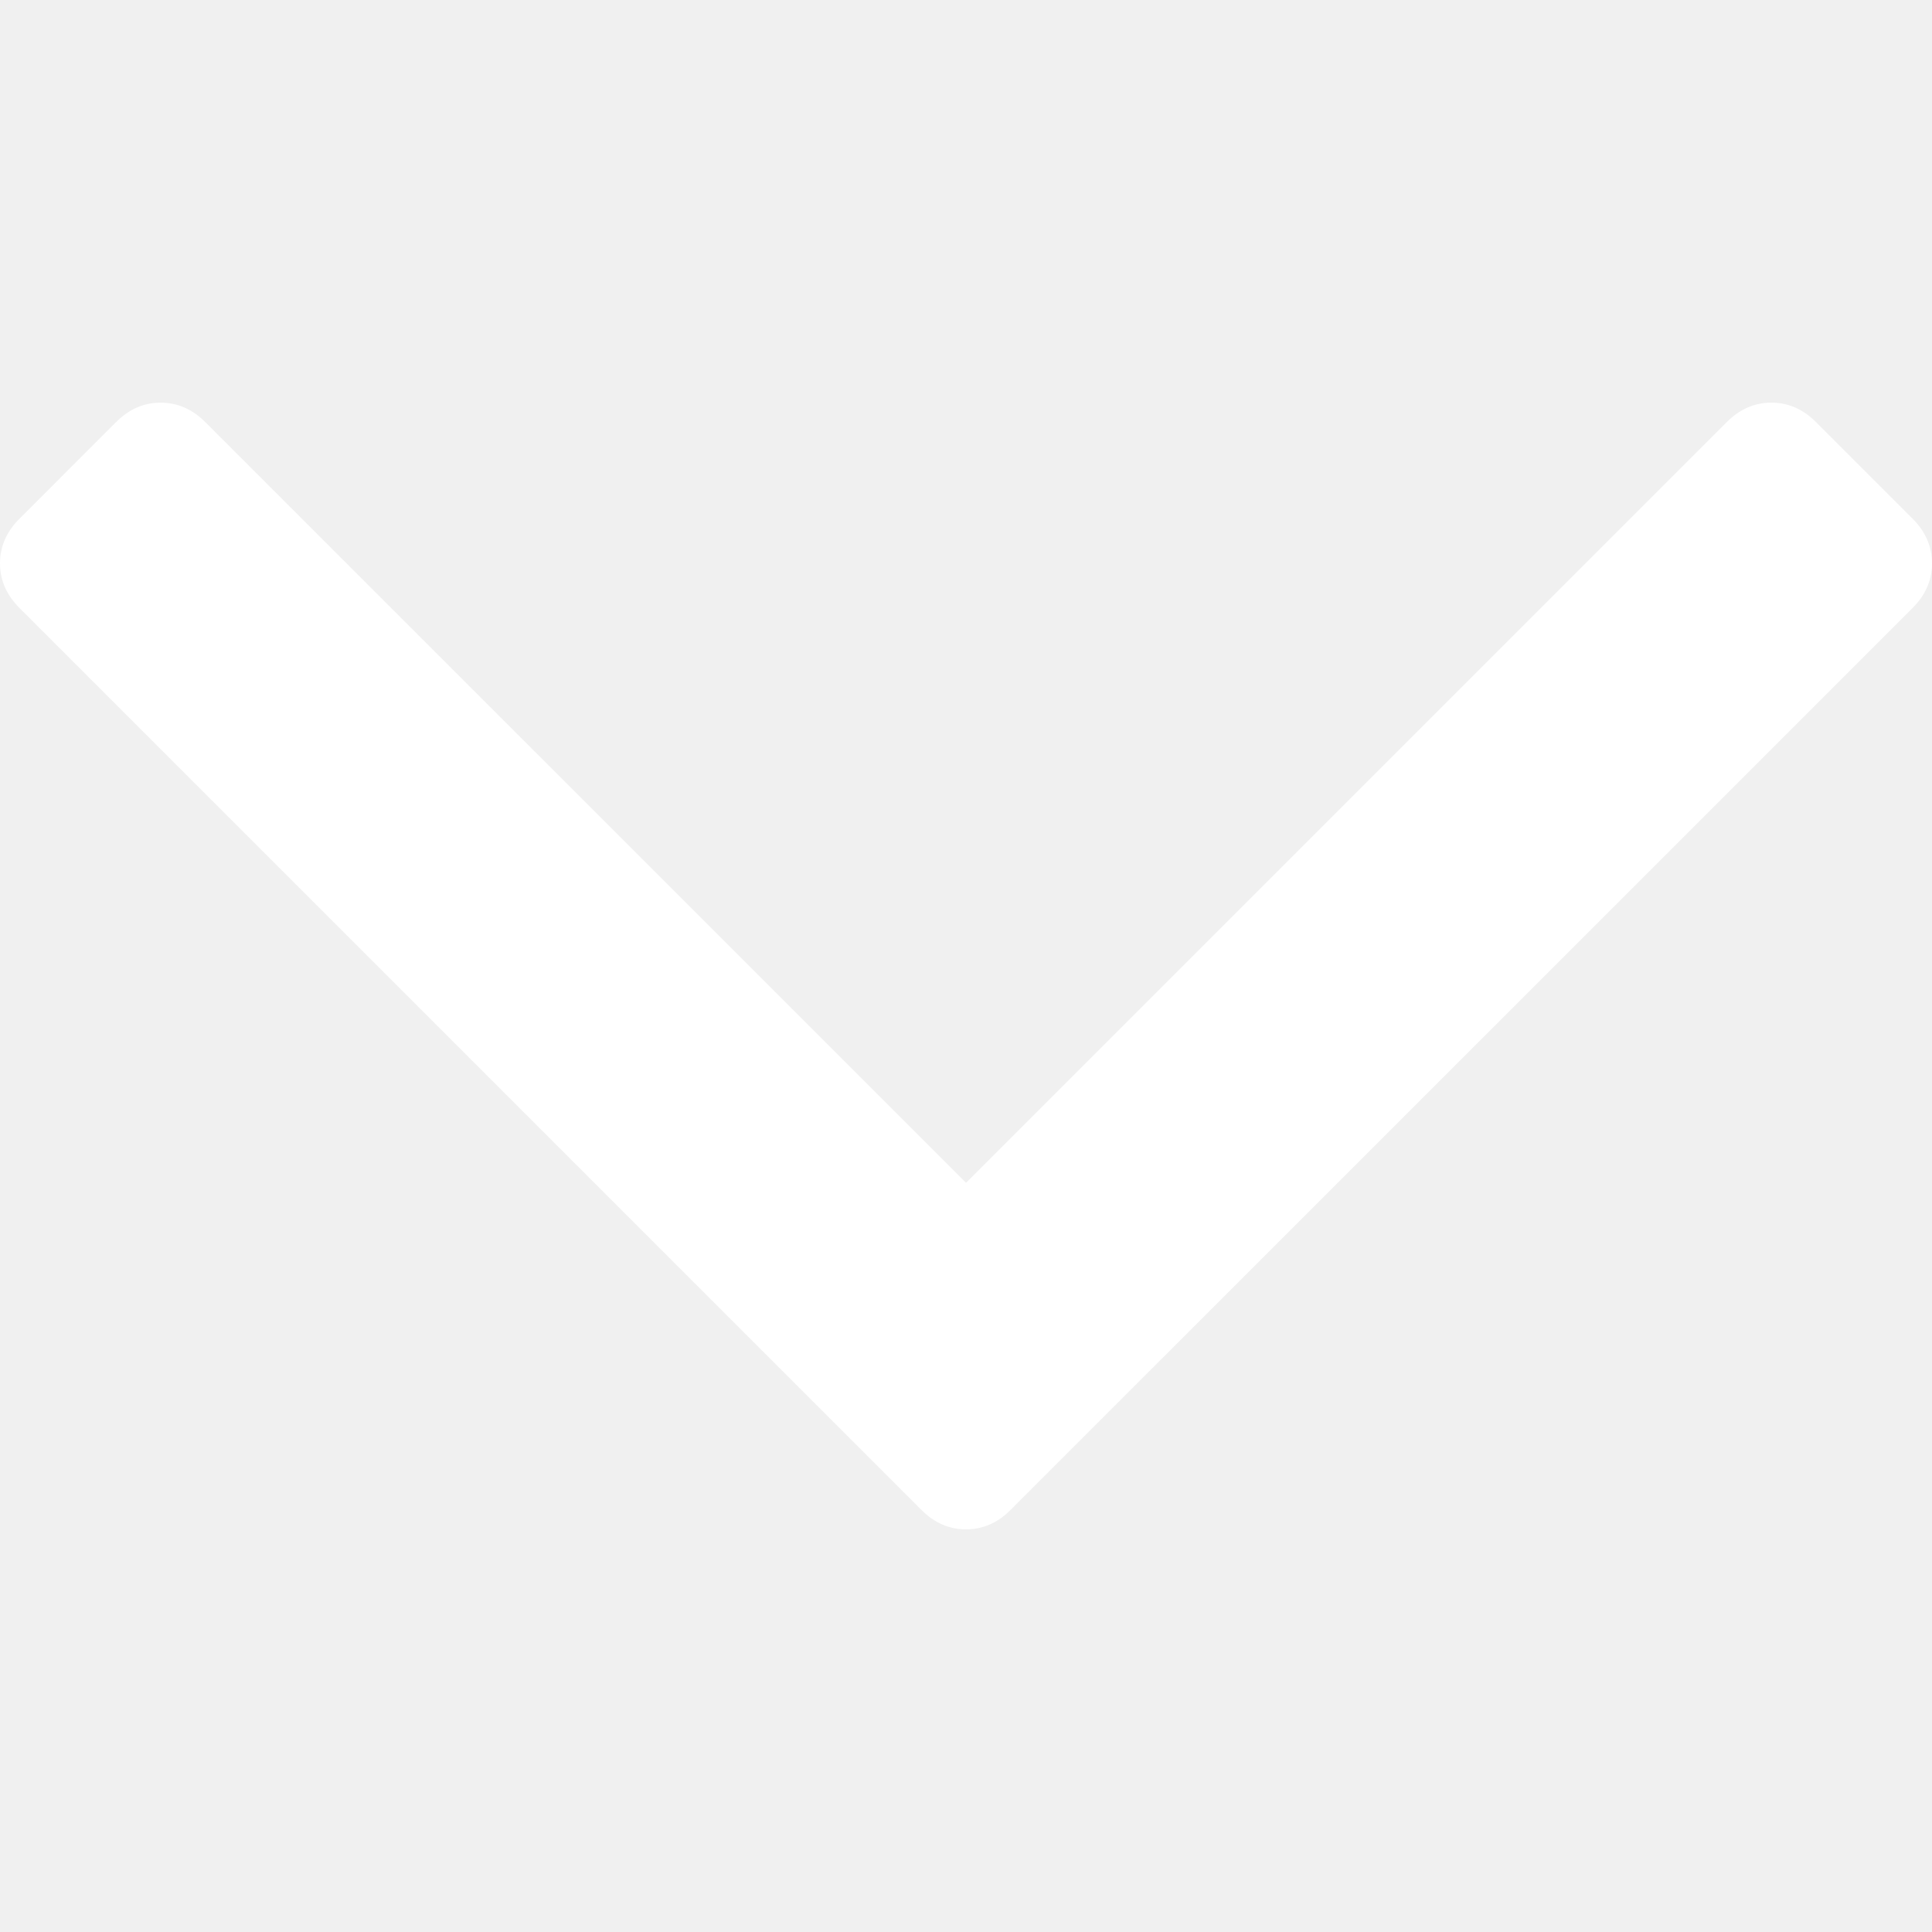
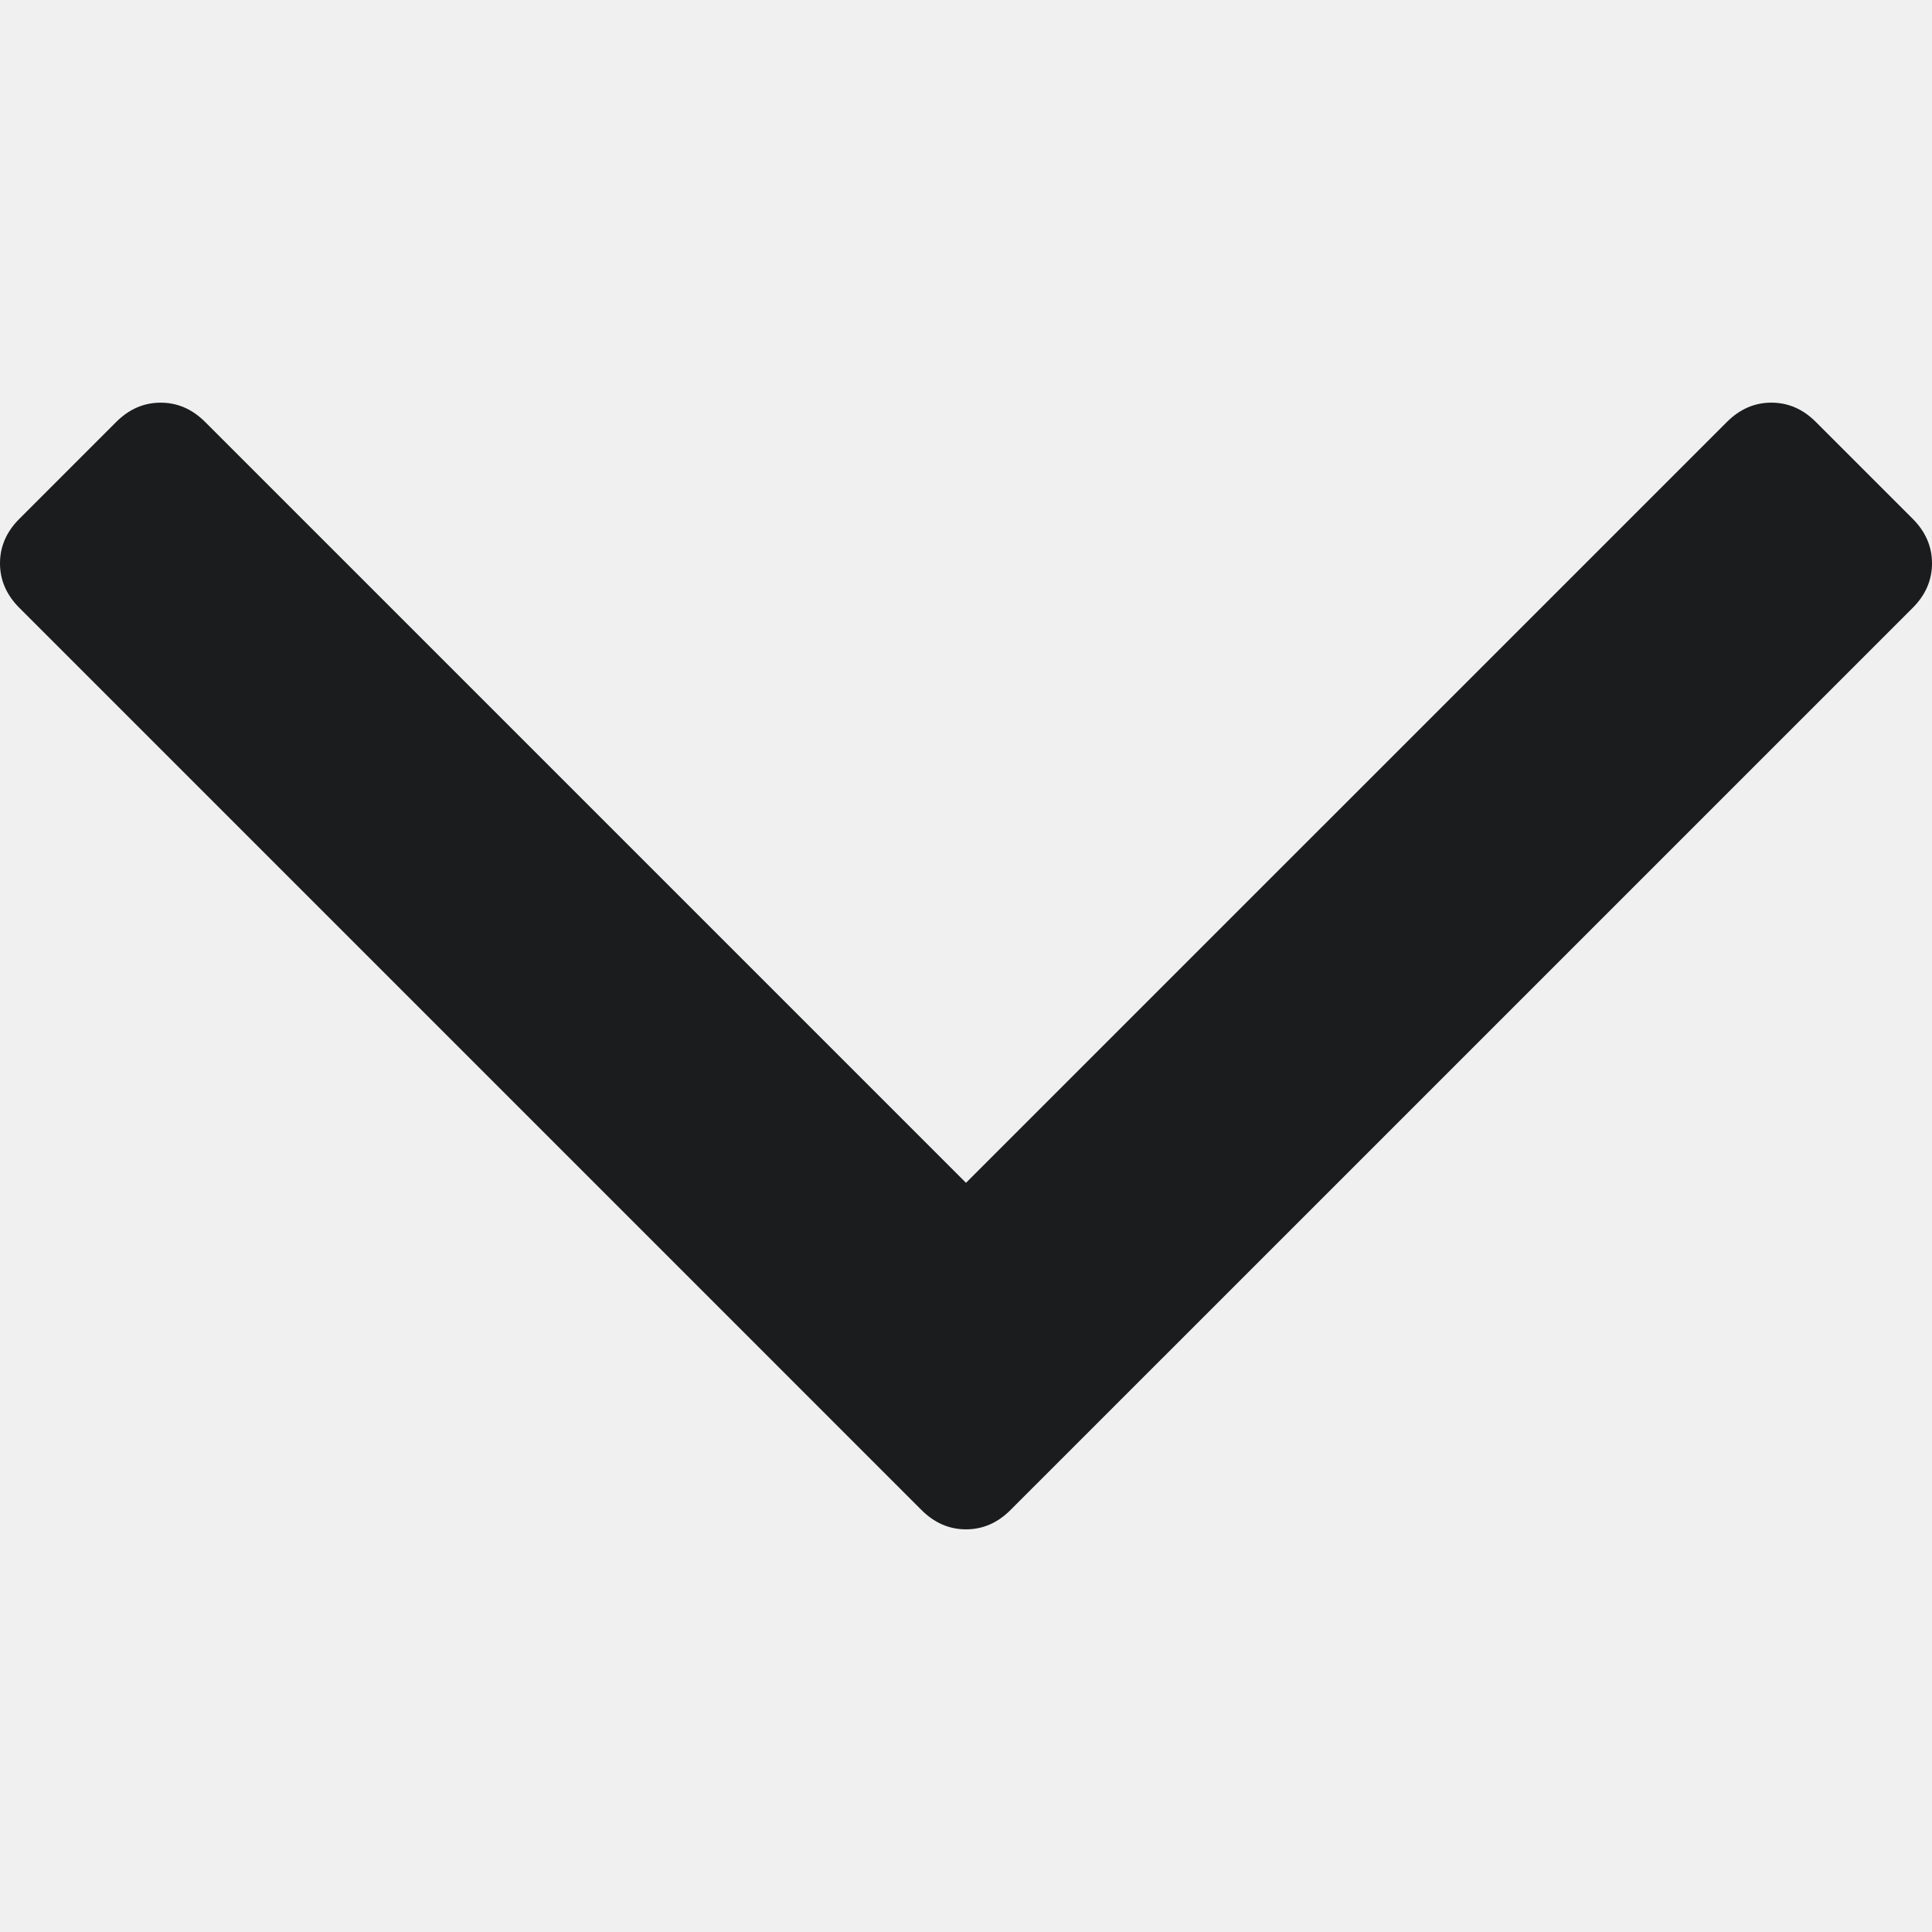
<svg xmlns="http://www.w3.org/2000/svg" version="1.1" x="0px" y="0px" width="512px" height="512px" viewBox="0 0 284.929 284.929" style="enable-background:new 0 0 284.929 284.929;" xml:space="preserve">
  <g>
-     <path d="M282.082,76.511l-14.274-14.273c-1.902-1.906-4.093-2.856-6.57-2.856c-2.471,0-4.661,0.95-6.563,2.856L142.466,174.441   L30.262,62.241c-1.903-1.906-4.093-2.856-6.567-2.856c-2.475,0-4.665,0.95-6.567,2.856L2.856,76.515C0.95,78.417,0,80.607,0,83.082   c0,2.473,0.953,4.663,2.856,6.565l133.043,133.046c1.902,1.903,4.093,2.854,6.567,2.854s4.661-0.951,6.562-2.854L282.082,89.647   c1.902-1.903,2.847-4.093,2.847-6.565C284.929,80.607,283.984,78.417,282.082,76.511z" fill="#FFFFFF" />
+     <path d="M282.082,76.511l-14.274-14.273c-1.902-1.906-4.093-2.856-6.57-2.856c-2.471,0-4.661,0.95-6.563,2.856L142.466,174.441   L30.262,62.241c-1.903-1.906-4.093-2.856-6.567-2.856c-2.475,0-4.665,0.95-6.567,2.856L2.856,76.515C0.95,78.417,0,80.607,0,83.082   c0,2.473,0.953,4.663,2.856,6.565l133.043,133.046c1.902,1.903,4.093,2.854,6.567,2.854s4.661-0.951,6.562-2.854L282.082,89.647   c1.902-1.903,2.847-4.093,2.847-6.565C284.929,80.607,283.984,78.417,282.082,76.511z" fill="#1b1c1d" />
  </g>
</svg>
